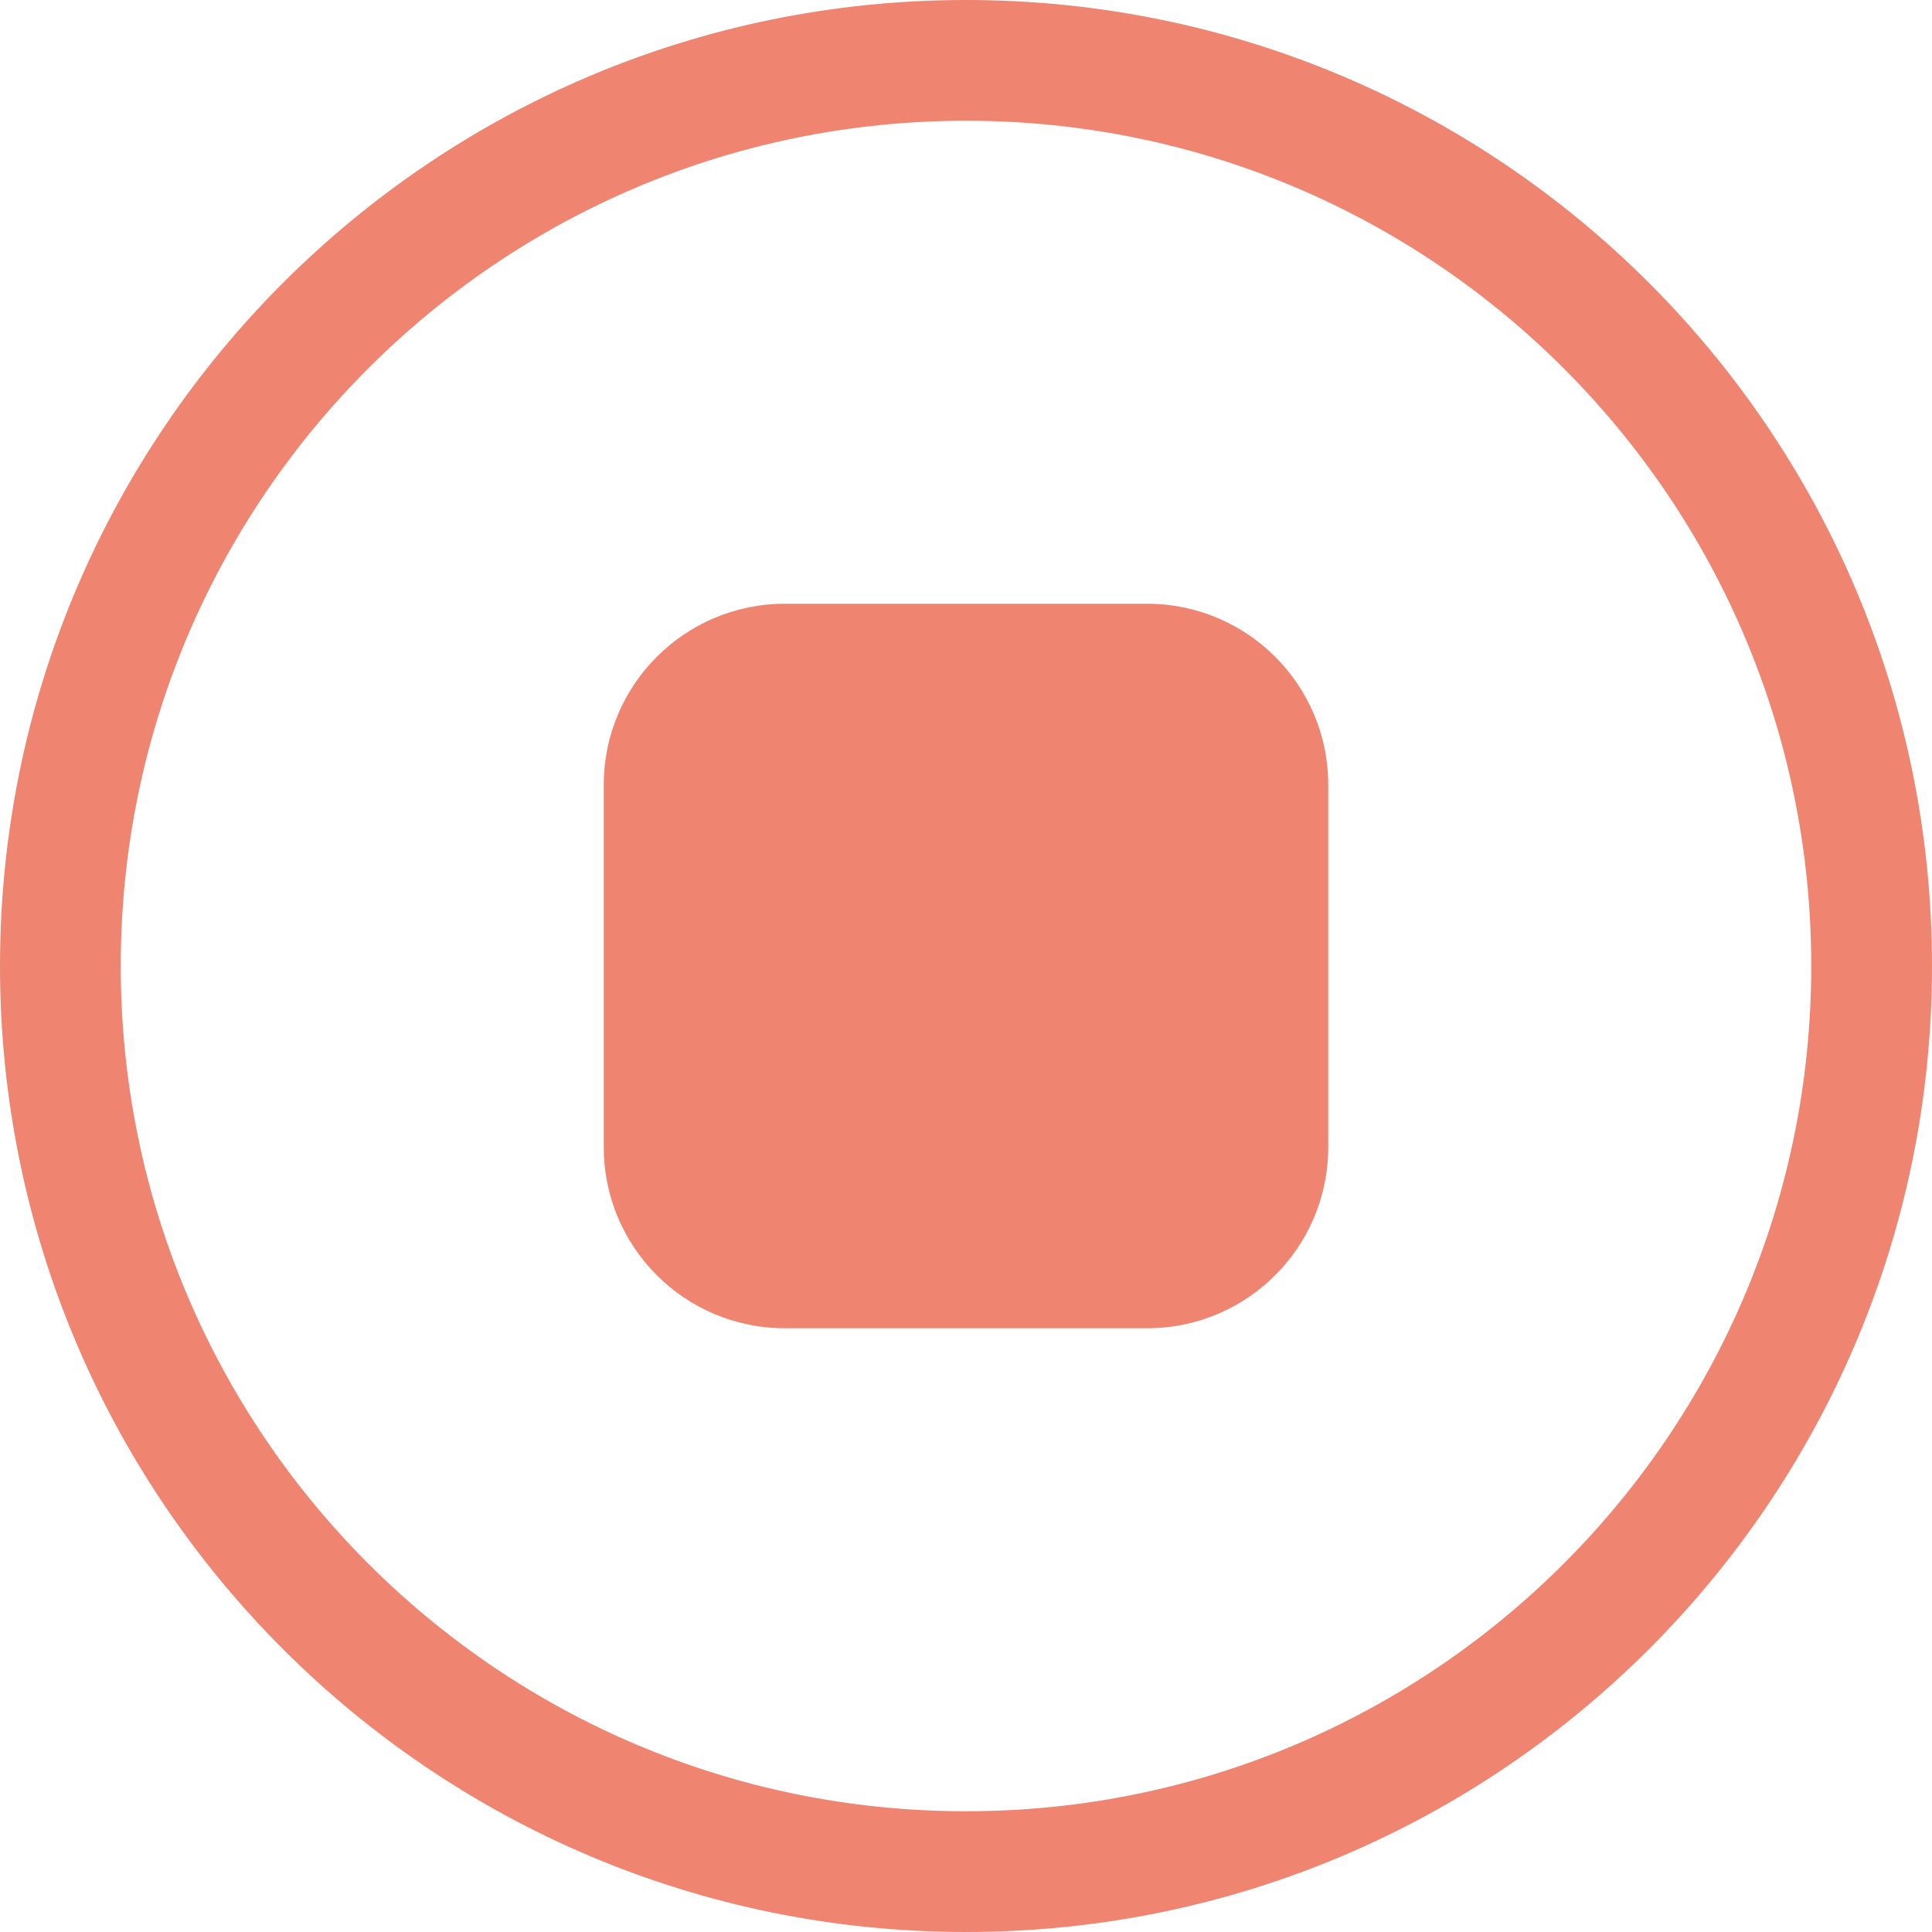
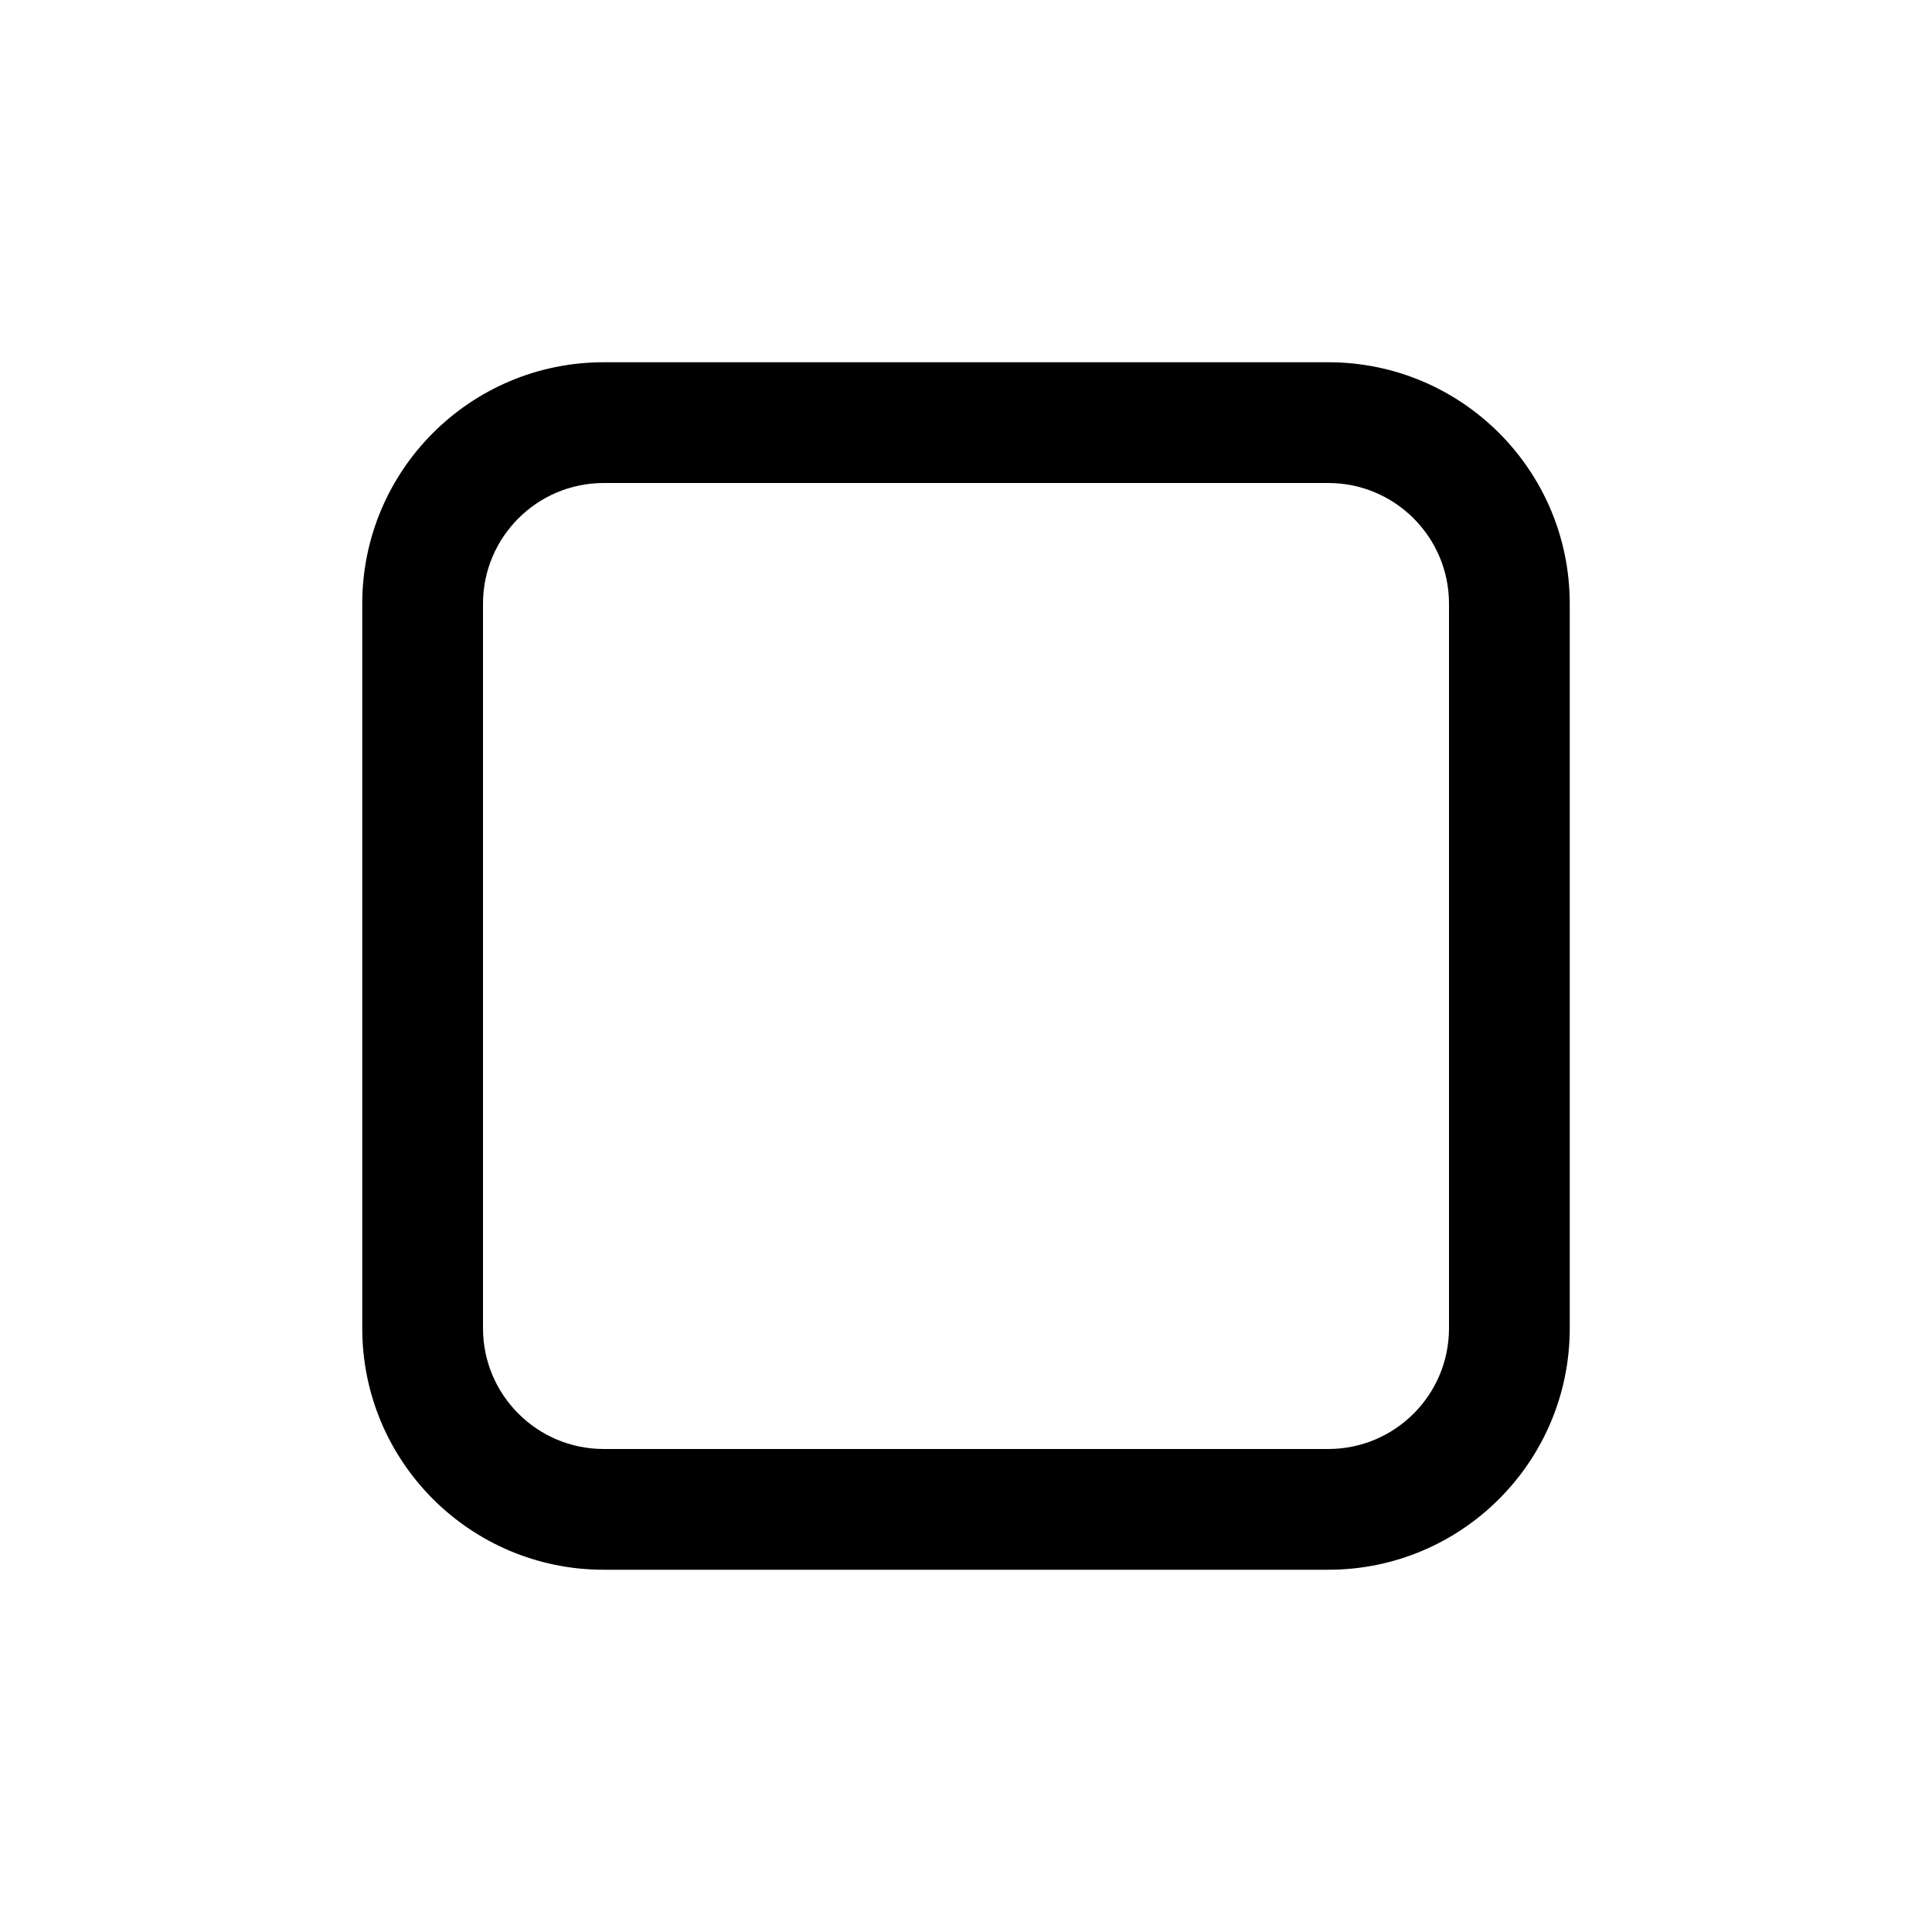
- <svg xmlns="http://www.w3.org/2000/svg" width="16" height="16" fill="#ef8570" class="bi bi-stop-circle" viewBox="0 0 16 16">
-   <path d="M8 15A7 7 0 1 1 8 1a7 7 0 0 1 0 14zm0 1A8 8 0 1 0 8 0a8 8 0 0 0 0 16z" />
-   <path d="M5 6.5A1.5 1.5 0 0 1 6.5 5h3A1.5 1.5 0 0 1 11 6.5v3A1.5 1.5 0 0 1 9.5 11h-3A1.5 1.5 0 0 1 5 9.5v-3z" />
+ <svg xmlns="http://www.w3.org/2000/svg" height="16" viewBox="0 0 16 16" width="16">
+   <path d="m11 3c1.105 0 2 .895 2 2v6c0 1.105-.895 2-2 2h-6c-1.105 0-2-.895-2-2v-6c0-1.105.895-2 2-2zm0 1h-6c-.552 0-1 .448-1 1v6c0 .552.448 1 1 1h6c.552 0 1-.448 1-1v-6c0-.552-.448-1-1-1z" fill="#000000" />
</svg>
